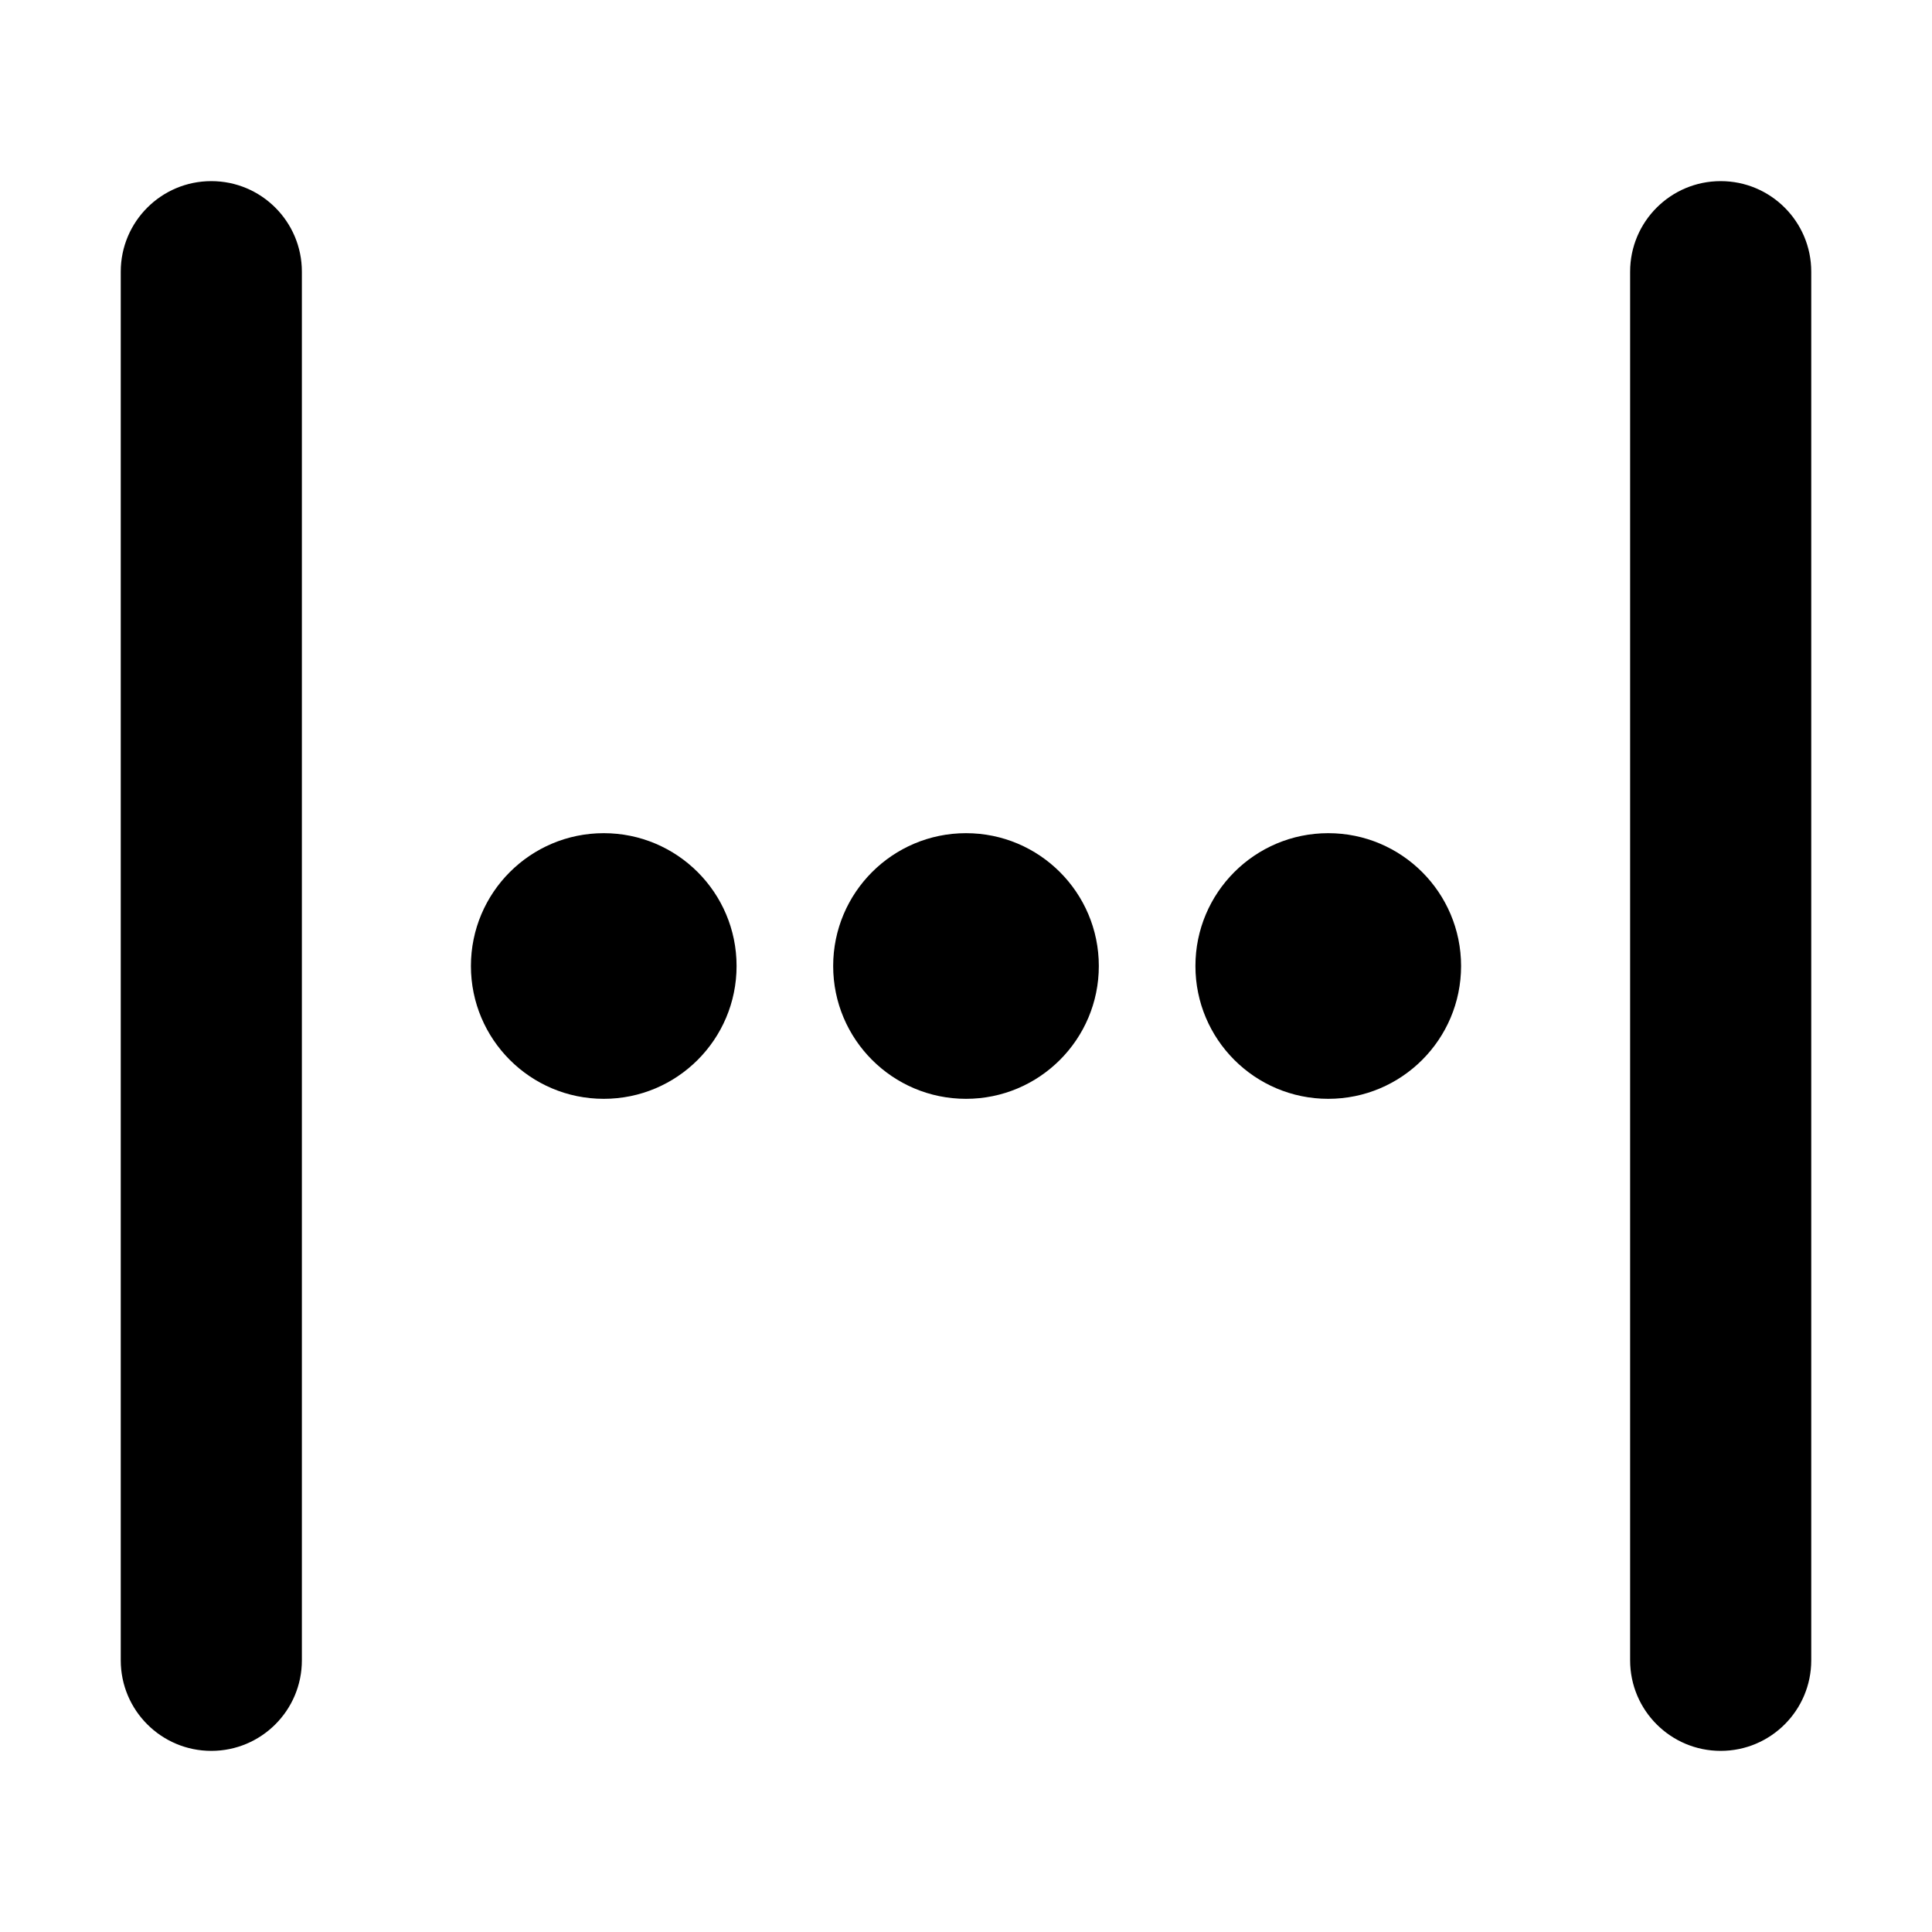
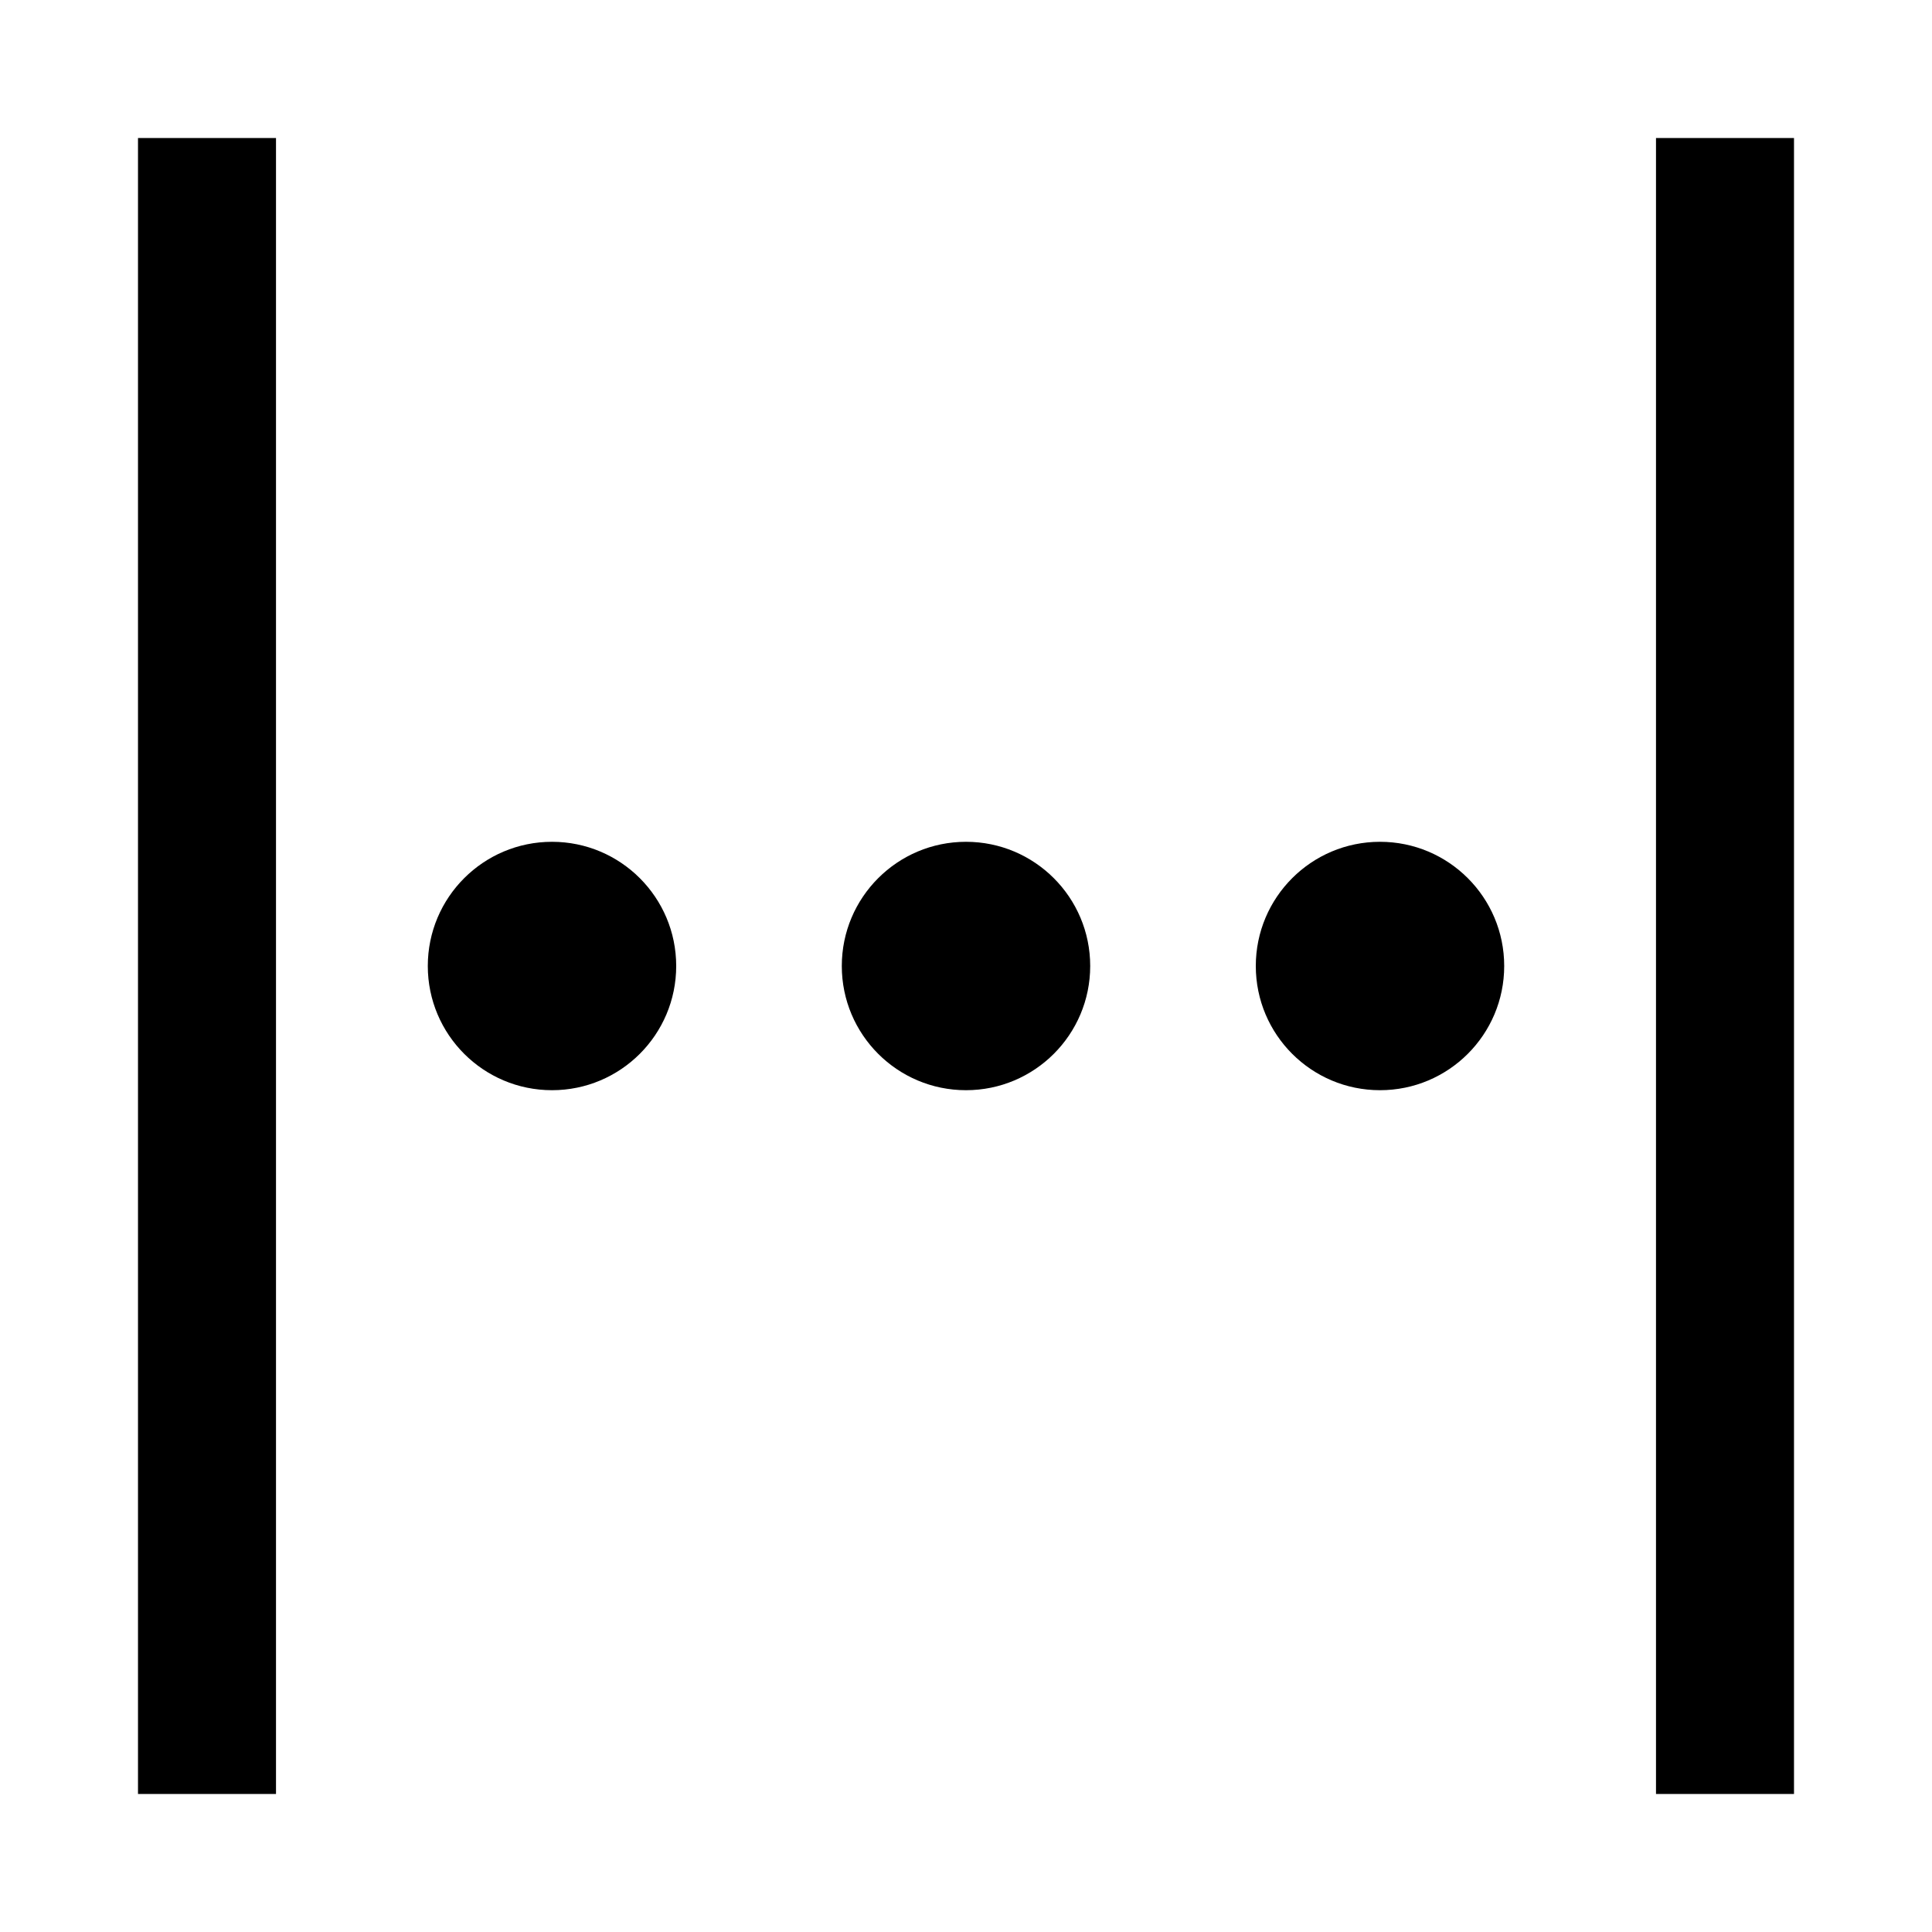
- <svg xmlns="http://www.w3.org/2000/svg" width="16" height="16" viewBox="0 0 16 16">
-   <path fill-rule="evenodd" d="M1 2.25a.75.75 0 0 1 1.5 0v11.5a.75.75 0 0 1-1.5 0zM13.5 2.25a.75.75 0 0 1 1.5 0v11.5a.75.75 0 0 1-1.5 0zM5 6.9a1.1 1.1 0 1 1 0 2.2 1.1 1.1 0 1 1 0-2.2zM8 6.9a1.1 1.1 0 1 1 0 2.2 1.1 1.1 0 1 1 0-2.2zM11 6.9a1.1 1.1 0 1 1 0 2.2 1.1 1.1 0 1 1 0-2.2z" />
+ <svg xmlns="http://www.w3.org/2000/svg" width="14" height="14" viewBox="0 0 14 14">
+   <path fill-rule="evenodd" d="M1 1h1v12H1zM12 1h1v12h-1zM4 6.1a.9.9 0 1 1 0 1.8.9.9 0 1 1 0-1.8zM7 6.1a.9.9 0 1 1 0 1.8.9.9 0 1 1 0-1.8zM10 6.1a.9.9 0 1 1 0 1.8.9.9 0 1 1 0-1.8z" />
</svg>
